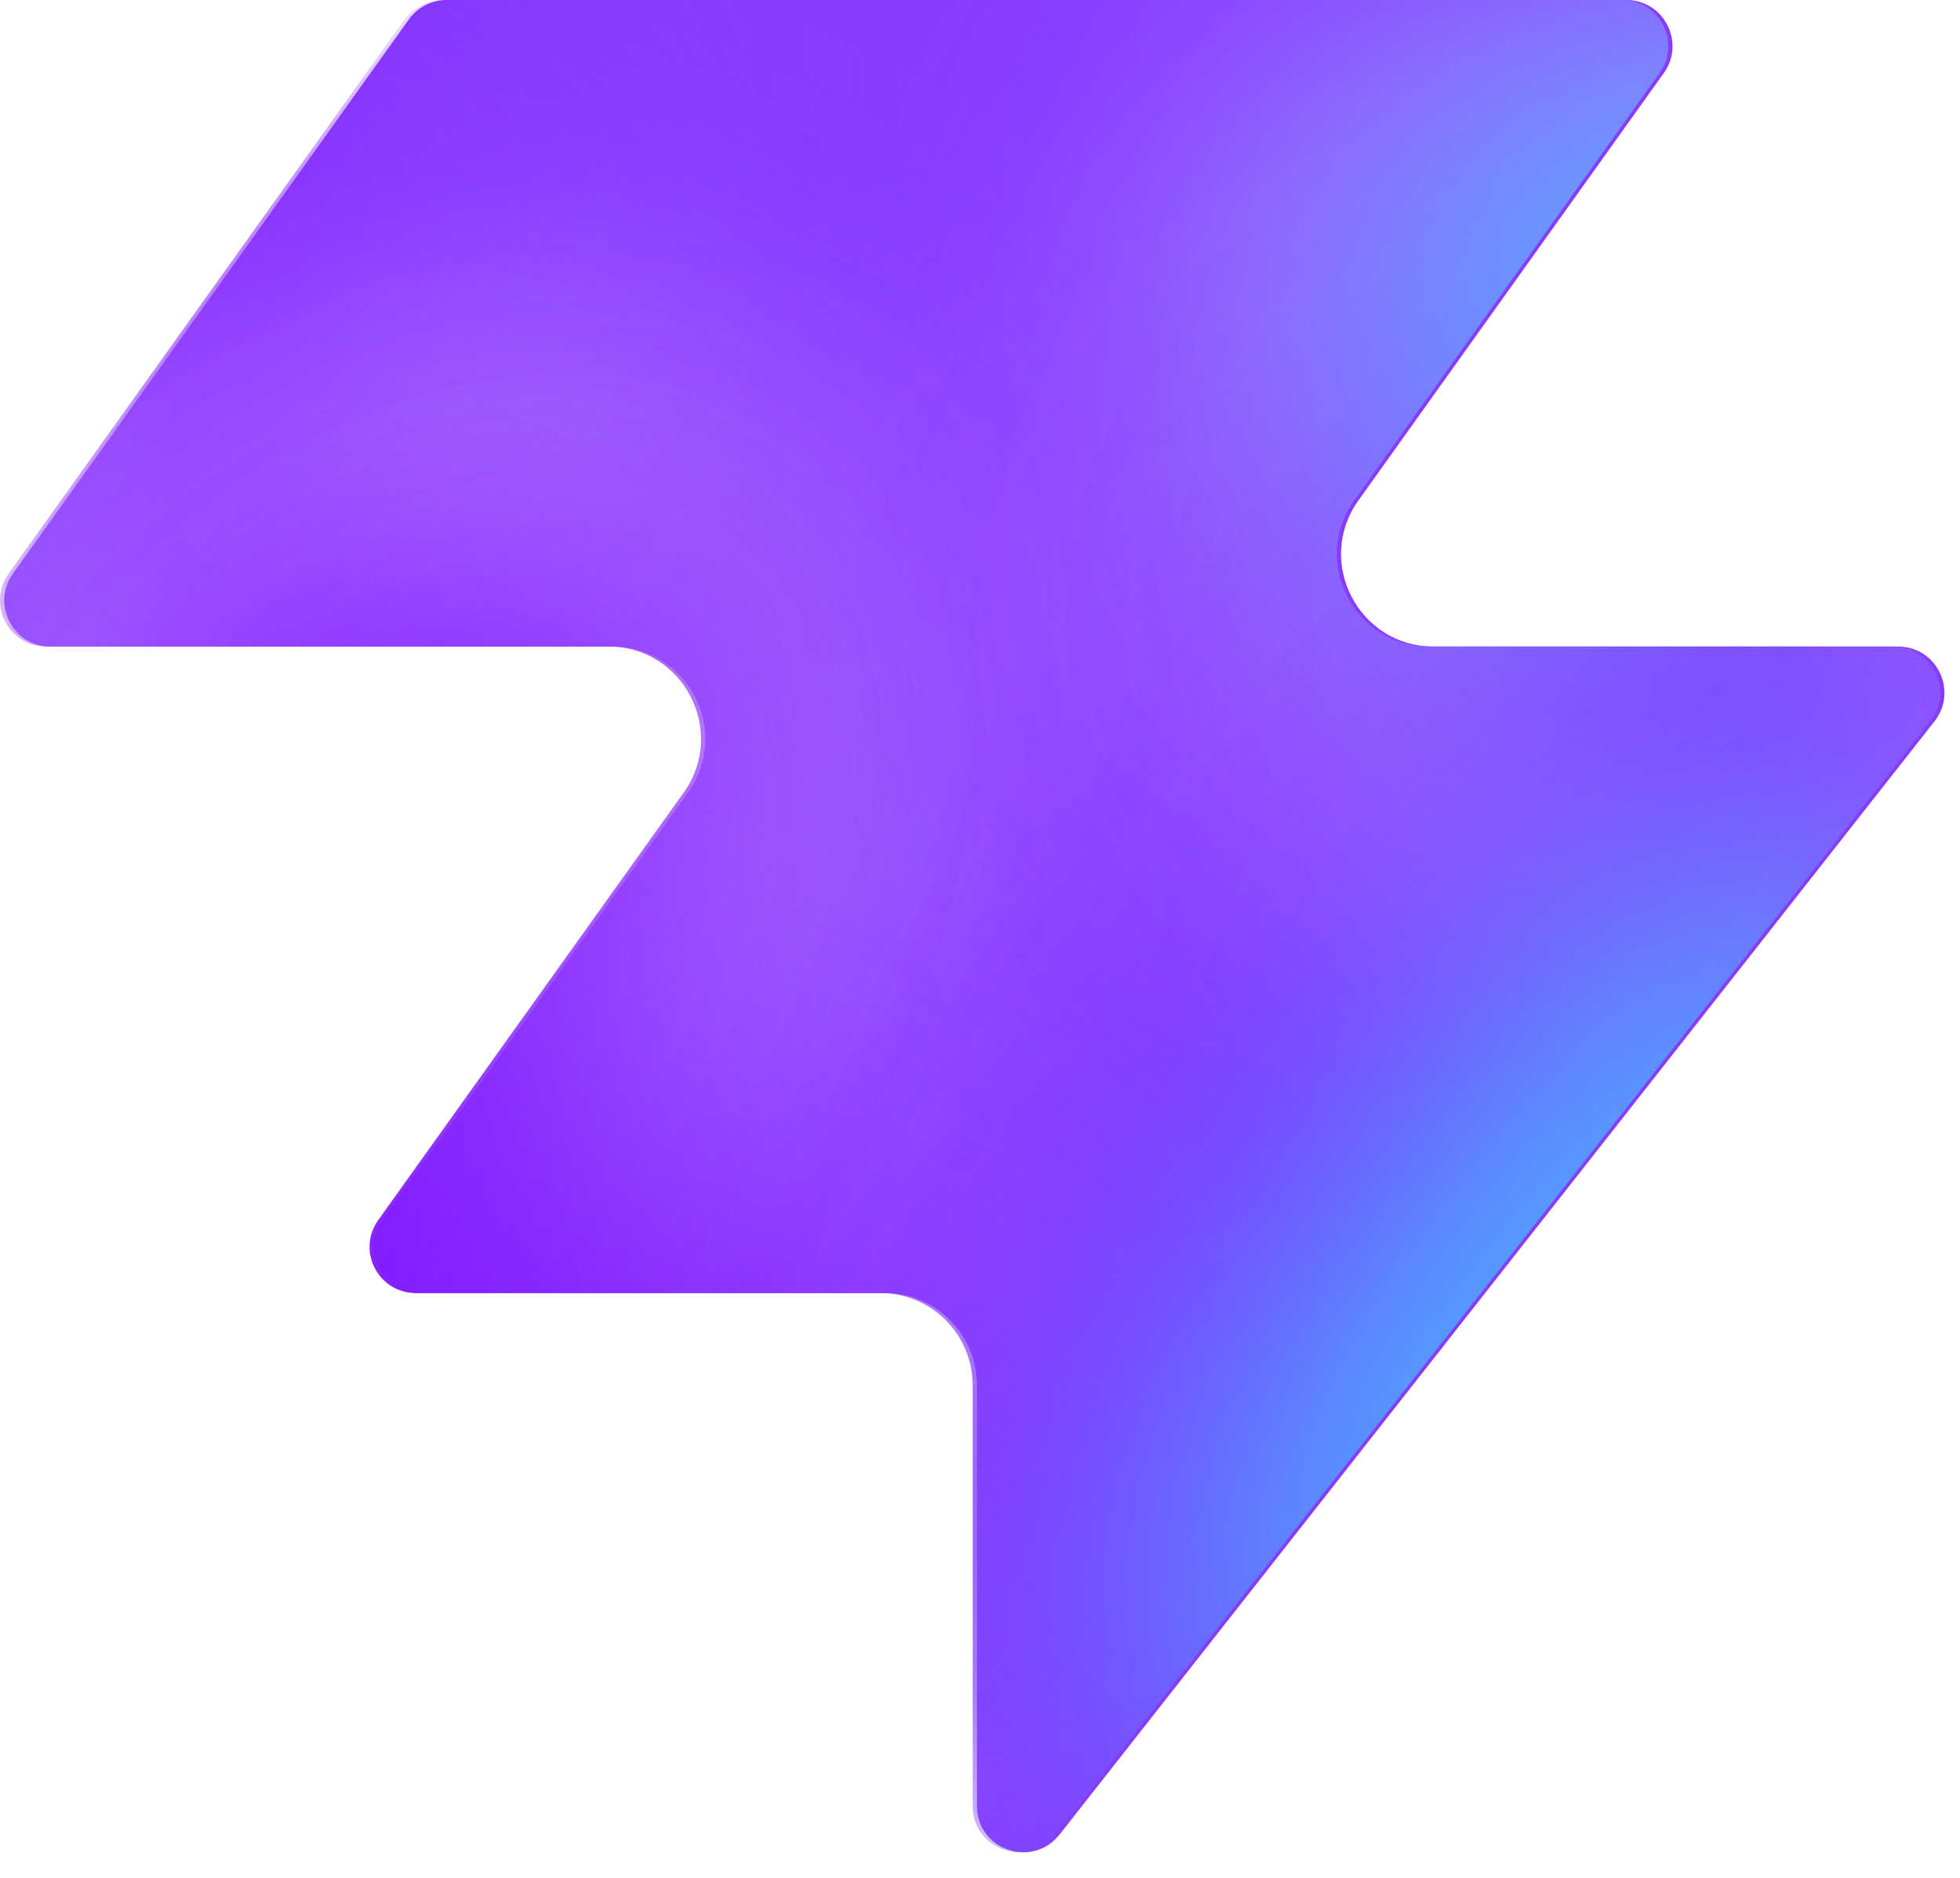
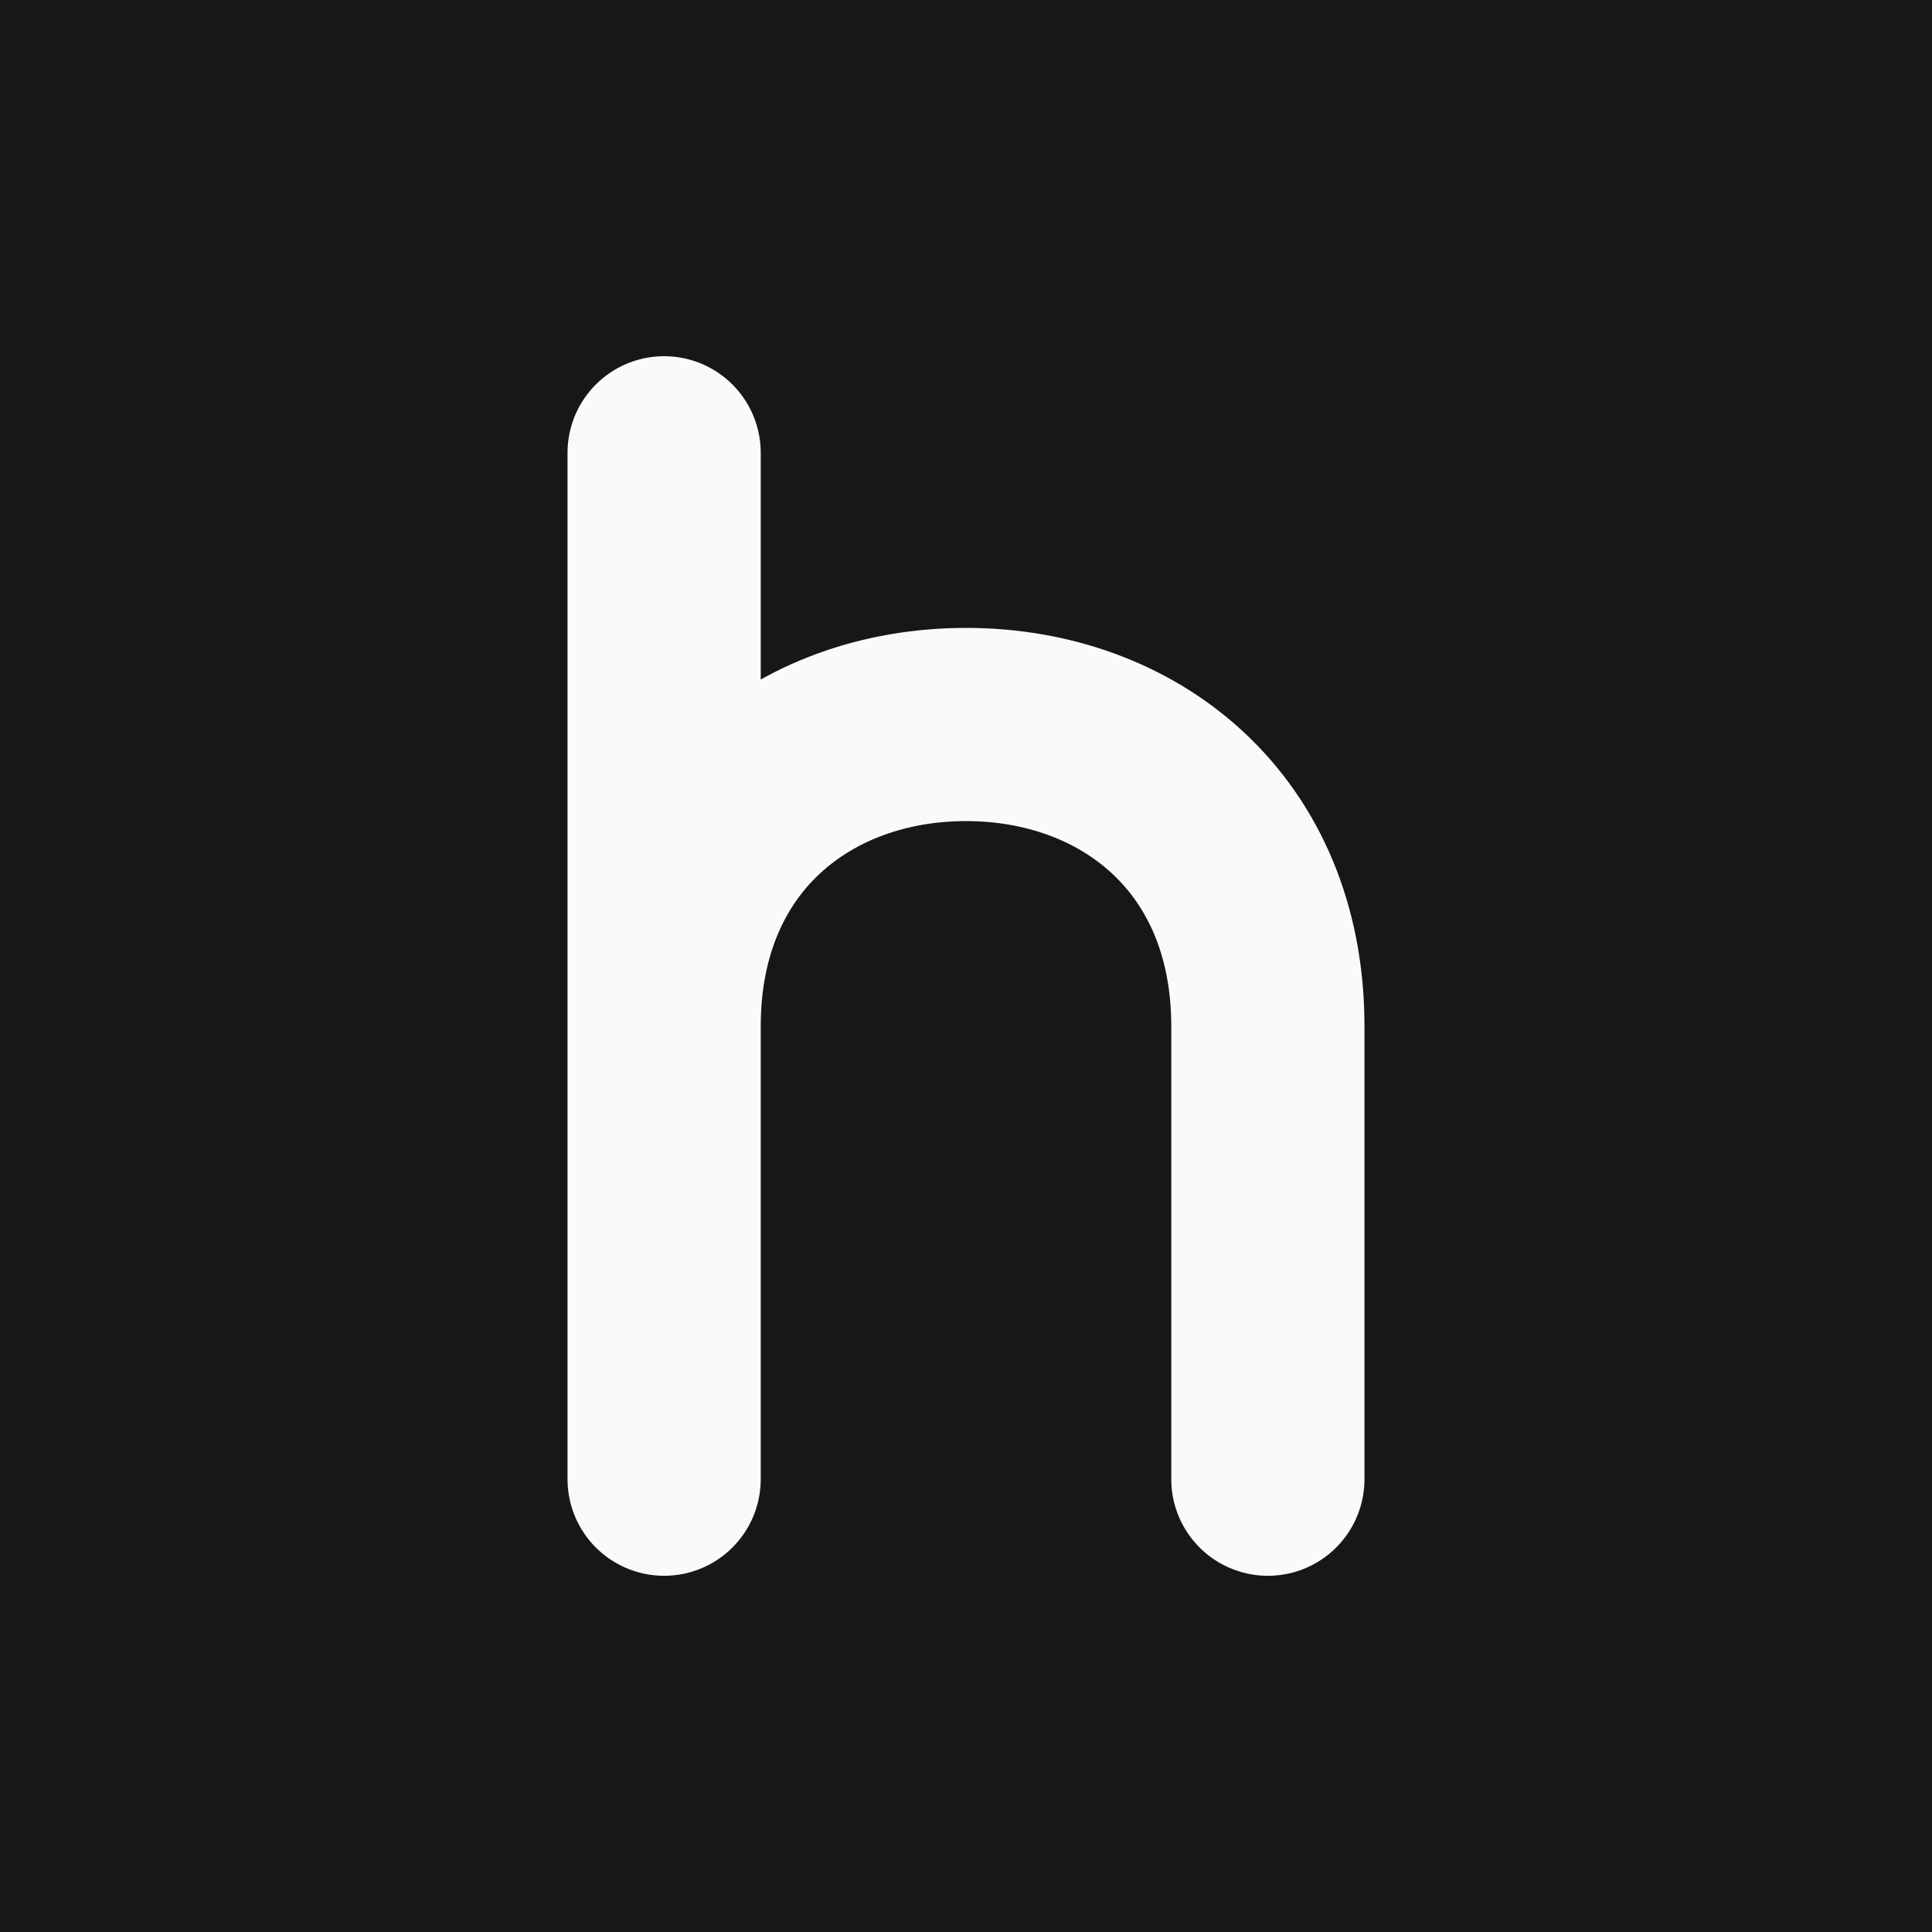
- <svg xmlns="http://www.w3.org/2000/svg" width="48" height="46" fill="none" viewBox="0 0 48 46">
-   <path fill="#863bff" d="M25.946 44.938c-.664.845-2.021.375-2.021-.698V33.937a2.26 2.26 0 0 0-2.262-2.262H10.287c-.92 0-1.456-1.04-.92-1.788l7.48-10.471c1.07-1.497 0-3.578-1.842-3.578H1.237c-.92 0-1.456-1.04-.92-1.788L10.013.474c.214-.297.556-.474.92-.474h28.894c.92 0 1.456 1.04.92 1.788l-7.48 10.471c-1.07 1.498 0 3.579 1.842 3.579h11.377c.943 0 1.473 1.088.89 1.83L25.947 44.94z" style="fill:#863bff;fill:color(display-p3 .525 .23 1);fill-opacity:1" />
-   <mask id="a" width="48" height="46" x="0" y="0" maskUnits="userSpaceOnUse" style="mask-type:alpha">
-     <path fill="#000" d="M25.842 44.938c-.664.844-2.021.375-2.021-.698V33.937a2.26 2.26 0 0 0-2.262-2.262H10.183c-.92 0-1.456-1.04-.92-1.788l7.48-10.471c1.07-1.498 0-3.579-1.842-3.579H1.133c-.92 0-1.456-1.04-.92-1.787L9.91.473c.214-.297.556-.474.92-.474h28.894c.92 0 1.456 1.04.92 1.788l-7.48 10.471c-1.07 1.498 0 3.578 1.842 3.578h11.377c.943 0 1.473 1.088.89 1.832L25.843 44.94z" style="fill:#000;fill-opacity:1" />
-   </mask>
-   <g mask="url(#a)">
-     <g filter="url(#b)">
-       <ellipse cx="5.508" cy="14.704" fill="#ede6ff" rx="5.508" ry="14.704" style="fill:#ede6ff;fill:color(display-p3 .927 .903 1);fill-opacity:1" transform="matrix(.00324 1 1 -.00324 -4.47 31.516)" />
-     </g>
-     <g filter="url(#c)">
-       <ellipse cx="10.399" cy="29.851" fill="#ede6ff" rx="10.399" ry="29.851" style="fill:#ede6ff;fill:color(display-p3 .927 .903 1);fill-opacity:1" transform="matrix(.00324 1 1 -.00324 -39.328 7.883)" />
-     </g>
-     <g filter="url(#d)">
-       <ellipse cx="5.508" cy="30.487" fill="#7e14ff" rx="5.508" ry="30.487" style="fill:#7e14ff;fill:color(display-p3 .492 .077 1);fill-opacity:1" transform="rotate(89.814 -25.913 -14.639)scale(1 -1)" />
-     </g>
-     <g filter="url(#e)">
-       <ellipse cx="5.508" cy="30.599" fill="#7e14ff" rx="5.508" ry="30.599" style="fill:#7e14ff;fill:color(display-p3 .492 .077 1);fill-opacity:1" transform="rotate(89.814 -32.644 -3.334)scale(1 -1)" />
-     </g>
-     <g filter="url(#f)">
-       <ellipse cx="5.508" cy="30.599" fill="#7e14ff" rx="5.508" ry="30.599" style="fill:#7e14ff;fill:color(display-p3 .492 .077 1);fill-opacity:1" transform="matrix(.00324 1 1 -.00324 -34.34 30.47)" />
-     </g>
-     <g filter="url(#g)">
-       <ellipse cx="14.072" cy="22.078" fill="#ede6ff" rx="14.072" ry="22.078" style="fill:#ede6ff;fill:color(display-p3 .927 .903 1);fill-opacity:1" transform="rotate(93.35 24.506 48.493)scale(-1 1)" />
-     </g>
-     <g filter="url(#h)">
-       <ellipse cx="3.47" cy="21.501" fill="#7e14ff" rx="3.47" ry="21.501" style="fill:#7e14ff;fill:color(display-p3 .492 .077 1);fill-opacity:1" transform="rotate(89.009 28.708 47.59)scale(-1 1)" />
-     </g>
-     <g filter="url(#i)">
-       <ellipse cx="3.47" cy="21.501" fill="#7e14ff" rx="3.47" ry="21.501" style="fill:#7e14ff;fill:color(display-p3 .492 .077 1);fill-opacity:1" transform="rotate(89.009 28.708 47.59)scale(-1 1)" />
-     </g>
-     <g filter="url(#j)">
-       <ellipse cx=".387" cy="8.972" fill="#7e14ff" rx="4.407" ry="29.108" style="fill:#7e14ff;fill:color(display-p3 .492 .077 1);fill-opacity:1" transform="rotate(39.51 .387 8.972)" />
-     </g>
-     <g filter="url(#k)">
-       <ellipse cx="47.523" cy="-6.092" fill="#7e14ff" rx="4.407" ry="29.108" style="fill:#7e14ff;fill:color(display-p3 .492 .077 1);fill-opacity:1" transform="rotate(37.892 47.523 -6.092)" />
-     </g>
-     <g filter="url(#l)">
-       <ellipse cx="41.412" cy="6.333" fill="#47bfff" rx="5.971" ry="9.665" style="fill:#47bfff;fill:color(display-p3 .28 .748 1);fill-opacity:1" transform="rotate(37.892 41.412 6.333)" />
-     </g>
-     <g filter="url(#m)">
-       <ellipse cx="-1.879" cy="38.332" fill="#7e14ff" rx="4.407" ry="29.108" style="fill:#7e14ff;fill:color(display-p3 .492 .077 1);fill-opacity:1" transform="rotate(37.892 -1.88 38.332)" />
-     </g>
-     <g filter="url(#n)">
-       <ellipse cx="-1.879" cy="38.332" fill="#7e14ff" rx="4.407" ry="29.108" style="fill:#7e14ff;fill:color(display-p3 .492 .077 1);fill-opacity:1" transform="rotate(37.892 -1.88 38.332)" />
-     </g>
-     <g filter="url(#o)">
-       <ellipse cx="35.651" cy="29.907" fill="#7e14ff" rx="4.407" ry="29.108" style="fill:#7e14ff;fill:color(display-p3 .492 .077 1);fill-opacity:1" transform="rotate(37.892 35.651 29.907)" />
-     </g>
-     <g filter="url(#p)">
-       <ellipse cx="38.418" cy="32.4" fill="#47bfff" rx="5.971" ry="15.297" style="fill:#47bfff;fill:color(display-p3 .28 .748 1);fill-opacity:1" transform="rotate(37.892 38.418 32.4)" />
-     </g>
-   </g>
-   <defs>
-     <filter id="b" width="60.045" height="41.654" x="-19.77" y="16.149" color-interpolation-filters="sRGB" filterUnits="userSpaceOnUse">
-       <feFlood flood-opacity="0" result="BackgroundImageFix" />
-       <feBlend in="SourceGraphic" in2="BackgroundImageFix" result="shape" />
-       <feGaussianBlur result="effect1_foregroundBlur_2002_17158" stdDeviation="7.659" />
-     </filter>
-     <filter id="c" width="90.34" height="51.437" x="-54.613" y="-7.533" color-interpolation-filters="sRGB" filterUnits="userSpaceOnUse">
-       <feFlood flood-opacity="0" result="BackgroundImageFix" />
-       <feBlend in="SourceGraphic" in2="BackgroundImageFix" result="shape" />
-       <feGaussianBlur result="effect1_foregroundBlur_2002_17158" stdDeviation="7.659" />
-     </filter>
-     <filter id="d" width="79.355" height="29.4" x="-49.64" y="2.03" color-interpolation-filters="sRGB" filterUnits="userSpaceOnUse">
-       <feFlood flood-opacity="0" result="BackgroundImageFix" />
-       <feBlend in="SourceGraphic" in2="BackgroundImageFix" result="shape" />
-       <feGaussianBlur result="effect1_foregroundBlur_2002_17158" stdDeviation="4.596" />
-     </filter>
-     <filter id="e" width="79.579" height="29.4" x="-45.045" y="20.029" color-interpolation-filters="sRGB" filterUnits="userSpaceOnUse">
-       <feFlood flood-opacity="0" result="BackgroundImageFix" />
-       <feBlend in="SourceGraphic" in2="BackgroundImageFix" result="shape" />
-       <feGaussianBlur result="effect1_foregroundBlur_2002_17158" stdDeviation="4.596" />
-     </filter>
-     <filter id="f" width="79.579" height="29.4" x="-43.513" y="21.178" color-interpolation-filters="sRGB" filterUnits="userSpaceOnUse">
-       <feFlood flood-opacity="0" result="BackgroundImageFix" />
-       <feBlend in="SourceGraphic" in2="BackgroundImageFix" result="shape" />
-       <feGaussianBlur result="effect1_foregroundBlur_2002_17158" stdDeviation="4.596" />
-     </filter>
-     <filter id="g" width="74.749" height="58.852" x="15.756" y="-17.901" color-interpolation-filters="sRGB" filterUnits="userSpaceOnUse">
-       <feFlood flood-opacity="0" result="BackgroundImageFix" />
-       <feBlend in="SourceGraphic" in2="BackgroundImageFix" result="shape" />
-       <feGaussianBlur result="effect1_foregroundBlur_2002_17158" stdDeviation="7.659" />
-     </filter>
-     <filter id="h" width="61.377" height="25.362" x="23.548" y="2.284" color-interpolation-filters="sRGB" filterUnits="userSpaceOnUse">
-       <feFlood flood-opacity="0" result="BackgroundImageFix" />
-       <feBlend in="SourceGraphic" in2="BackgroundImageFix" result="shape" />
-       <feGaussianBlur result="effect1_foregroundBlur_2002_17158" stdDeviation="4.596" />
-     </filter>
-     <filter id="i" width="61.377" height="25.362" x="23.548" y="2.284" color-interpolation-filters="sRGB" filterUnits="userSpaceOnUse">
-       <feFlood flood-opacity="0" result="BackgroundImageFix" />
-       <feBlend in="SourceGraphic" in2="BackgroundImageFix" result="shape" />
-       <feGaussianBlur result="effect1_foregroundBlur_2002_17158" stdDeviation="4.596" />
-     </filter>
-     <filter id="j" width="56.045" height="63.649" x="-27.636" y="-22.853" color-interpolation-filters="sRGB" filterUnits="userSpaceOnUse">
-       <feFlood flood-opacity="0" result="BackgroundImageFix" />
-       <feBlend in="SourceGraphic" in2="BackgroundImageFix" result="shape" />
-       <feGaussianBlur result="effect1_foregroundBlur_2002_17158" stdDeviation="4.596" />
-     </filter>
-     <filter id="k" width="54.814" height="64.646" x="20.116" y="-38.415" color-interpolation-filters="sRGB" filterUnits="userSpaceOnUse">
-       <feFlood flood-opacity="0" result="BackgroundImageFix" />
-       <feBlend in="SourceGraphic" in2="BackgroundImageFix" result="shape" />
-       <feGaussianBlur result="effect1_foregroundBlur_2002_17158" stdDeviation="4.596" />
-     </filter>
-     <filter id="l" width="33.541" height="35.313" x="24.641" y="-11.323" color-interpolation-filters="sRGB" filterUnits="userSpaceOnUse">
-       <feFlood flood-opacity="0" result="BackgroundImageFix" />
-       <feBlend in="SourceGraphic" in2="BackgroundImageFix" result="shape" />
-       <feGaussianBlur result="effect1_foregroundBlur_2002_17158" stdDeviation="4.596" />
-     </filter>
-     <filter id="m" width="54.814" height="64.646" x="-29.286" y="6.009" color-interpolation-filters="sRGB" filterUnits="userSpaceOnUse">
-       <feFlood flood-opacity="0" result="BackgroundImageFix" />
-       <feBlend in="SourceGraphic" in2="BackgroundImageFix" result="shape" />
-       <feGaussianBlur result="effect1_foregroundBlur_2002_17158" stdDeviation="4.596" />
-     </filter>
-     <filter id="n" width="54.814" height="64.646" x="-29.286" y="6.009" color-interpolation-filters="sRGB" filterUnits="userSpaceOnUse">
-       <feFlood flood-opacity="0" result="BackgroundImageFix" />
-       <feBlend in="SourceGraphic" in2="BackgroundImageFix" result="shape" />
-       <feGaussianBlur result="effect1_foregroundBlur_2002_17158" stdDeviation="4.596" />
-     </filter>
-     <filter id="o" width="54.814" height="64.646" x="8.244" y="-2.416" color-interpolation-filters="sRGB" filterUnits="userSpaceOnUse">
-       <feFlood flood-opacity="0" result="BackgroundImageFix" />
-       <feBlend in="SourceGraphic" in2="BackgroundImageFix" result="shape" />
-       <feGaussianBlur result="effect1_foregroundBlur_2002_17158" stdDeviation="4.596" />
-     </filter>
-     <filter id="p" width="39.409" height="43.623" x="18.713" y="10.588" color-interpolation-filters="sRGB" filterUnits="userSpaceOnUse">
-       <feFlood flood-opacity="0" result="BackgroundImageFix" />
-       <feBlend in="SourceGraphic" in2="BackgroundImageFix" result="shape" />
-       <feGaussianBlur result="effect1_foregroundBlur_2002_17158" stdDeviation="4.596" />
-     </filter>
-   </defs>
+ <svg xmlns="http://www.w3.org/2000/svg" viewBox="0 0 32 32" width="32" height="32">
+   <rect width="32" height="32" fill="#171717" />
+   <path d="M11 7.5V24.5M11 17c0-3.2 2.3-5 5-5s5 1.8 5 5v7.5" fill="none" stroke="#fafaf9" stroke-width="3.2" stroke-linecap="round" stroke-linejoin="round" />
</svg>
